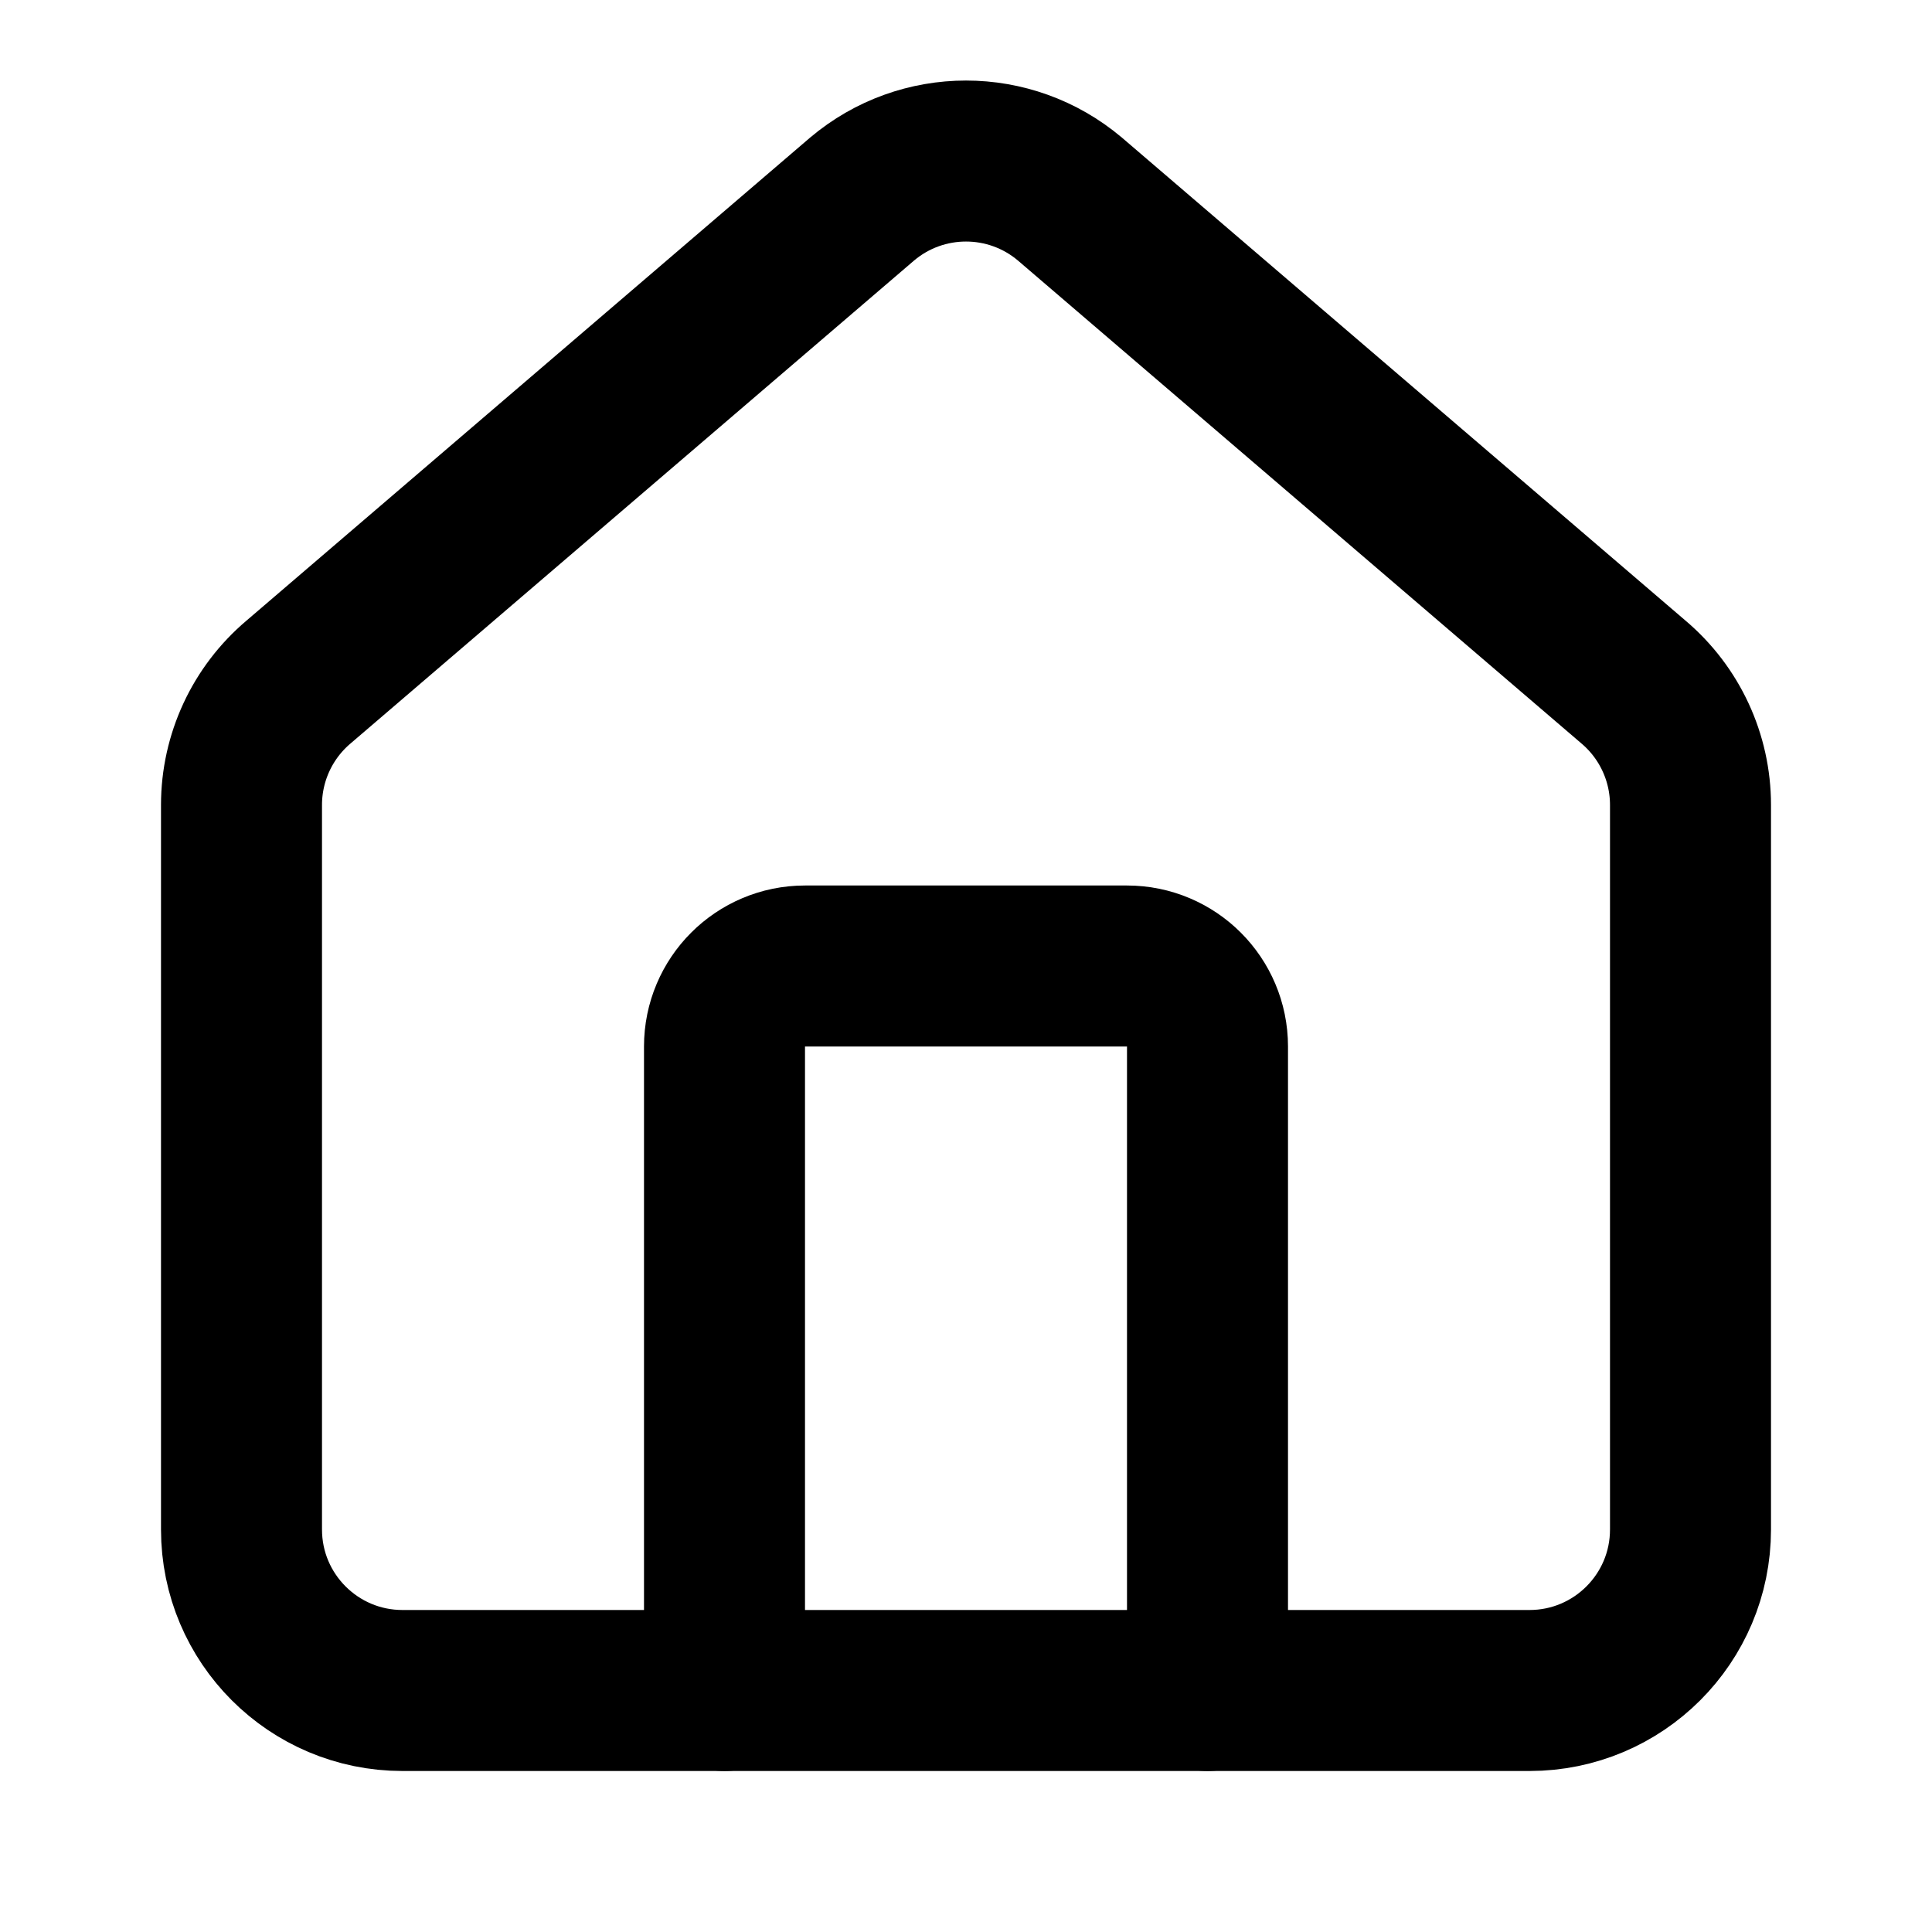
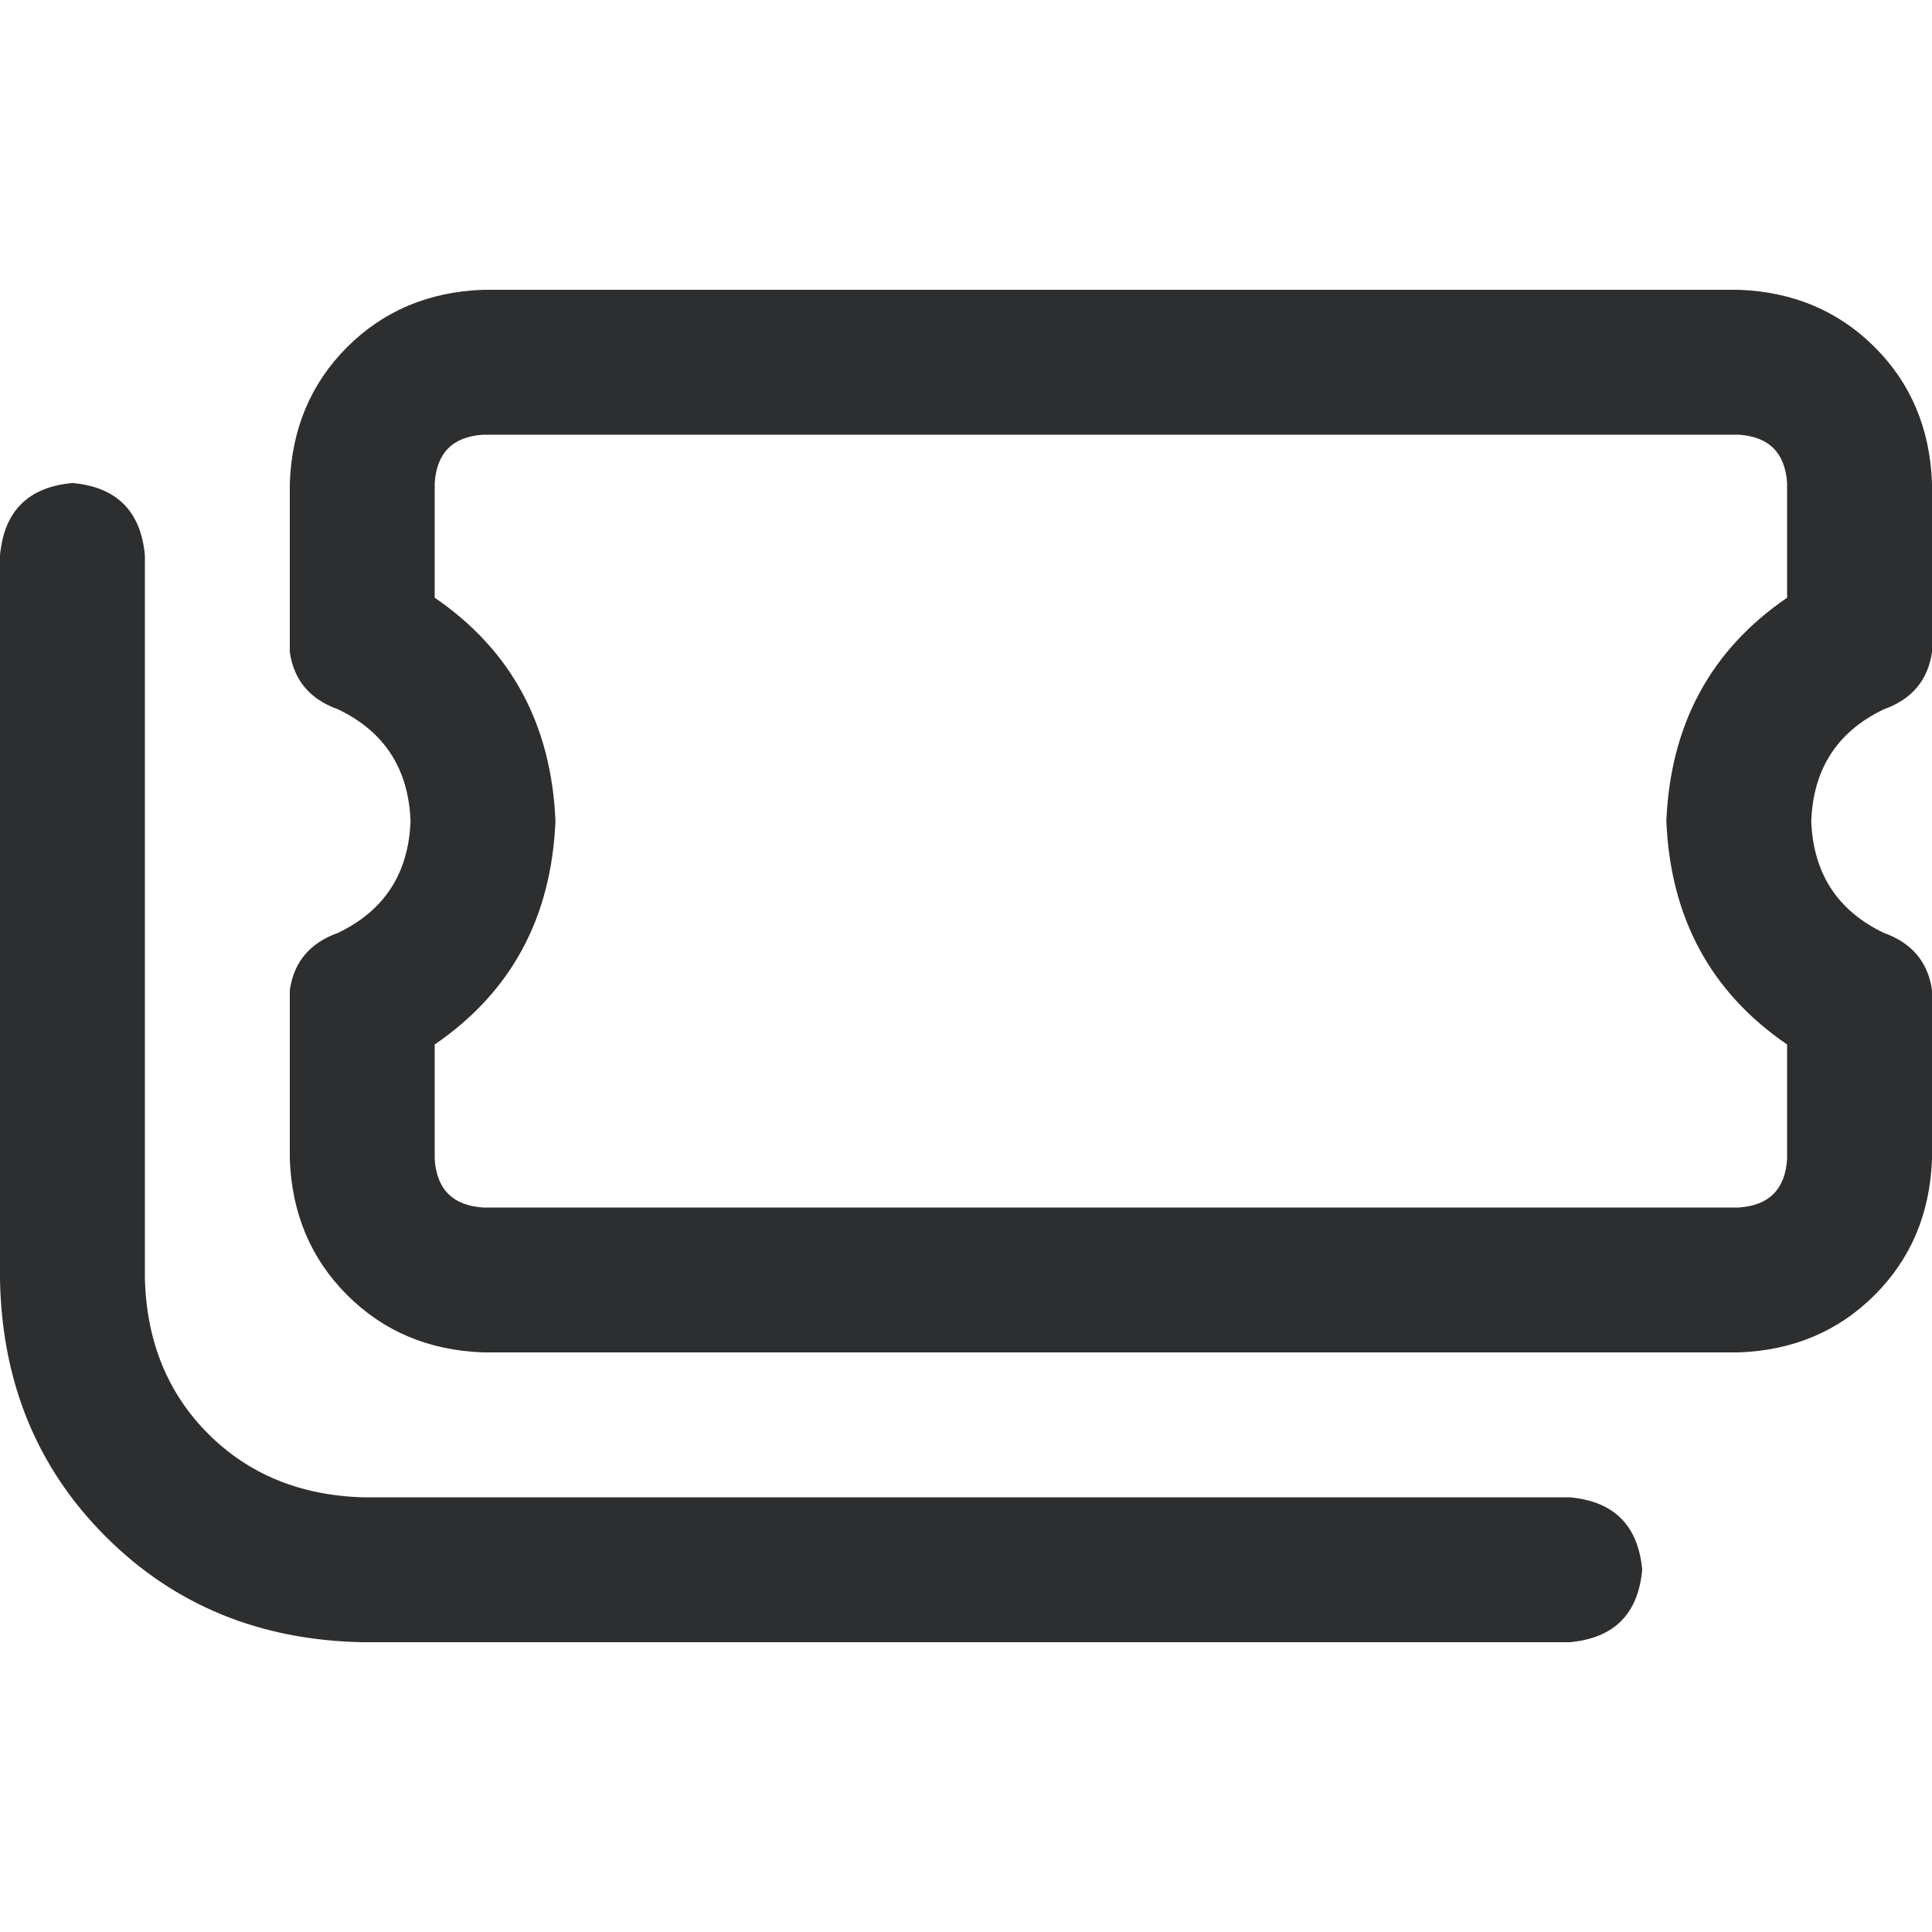
- <svg xmlns="http://www.w3.org/2000/svg" width="24" height="24" viewBox="0 0 24 24" fill="none" stroke="currentColor" stroke-width="2" stroke-linecap="round" stroke-linejoin="round" class="lucide lucide-house">
-   <path d="M15 21v-8a1 1 0 0 0-1-1h-4a1 1 0 0 0-1 1v8" />
-   <path d="M3 10a2 2 0 0 1 .709-1.528l7-5.999a2 2 0 0 1 2.582 0l7 5.999A2 2 0 0 1 21 10v9a2 2 0 0 1-2 2H5a2 2 0 0 1-2-2z" />
+ <svg xmlns="http://www.w3.org/2000/svg" width="24" height="24" viewBox="0 0 24 24" fill="none">
+   <path d="M5.4 6C5.425 5.625 5.625 5.425 6 5.4H21.6C21.975 5.425 22.175 5.625 22.2 6V7.425C21.25 8.075 20.75 9 20.7 10.2C20.75 11.4 21.25 12.325 22.2 12.975V14.4C22.175 14.775 21.975 14.975 21.6 15H6C5.625 14.975 5.425 14.775 5.4 14.4V12.975C6.35 12.325 6.85 11.4 6.9 10.2C6.85 9 6.35 8.075 5.4 7.425V6ZM3.6 6V8.1C3.65 8.45 3.85 8.687 4.2 8.812C4.775 9.087 5.075 9.55 5.1 10.2C5.075 10.85 4.775 11.312 4.2 11.588C3.85 11.713 3.65 11.95 3.6 12.3V14.4C3.625 15.075 3.862 15.637 4.312 16.087C4.763 16.538 5.325 16.775 6 16.8H21.6C22.275 16.775 22.837 16.538 23.288 16.087C23.738 15.637 23.975 15.075 24 14.4V12.3C23.95 11.95 23.75 11.713 23.4 11.588C22.825 11.312 22.525 10.85 22.5 10.2C22.525 9.55 22.825 9.087 23.4 8.812C23.75 8.687 23.95 8.45 24 8.1V6C23.975 5.325 23.738 4.762 23.288 4.312C22.837 3.862 22.275 3.625 21.6 3.6H6C5.325 3.625 4.763 3.862 4.312 4.312C3.862 4.762 3.625 5.325 3.6 6ZM1.8 6.9C1.75 6.35 1.45 6.05 0.9 6C0.35 6.05 0.05 6.35 0 6.9V15.9C0.025 17.175 0.463 18.238 1.312 19.087C2.163 19.938 3.225 20.375 4.5 20.4H19.5C20.05 20.35 20.35 20.05 20.4 19.5C20.35 18.95 20.05 18.65 19.5 18.6H4.5C3.725 18.575 3.087 18.312 2.587 17.812C2.087 17.312 1.825 16.675 1.8 15.9V6.9Z" fill="#2D2E2F" />
</svg>
